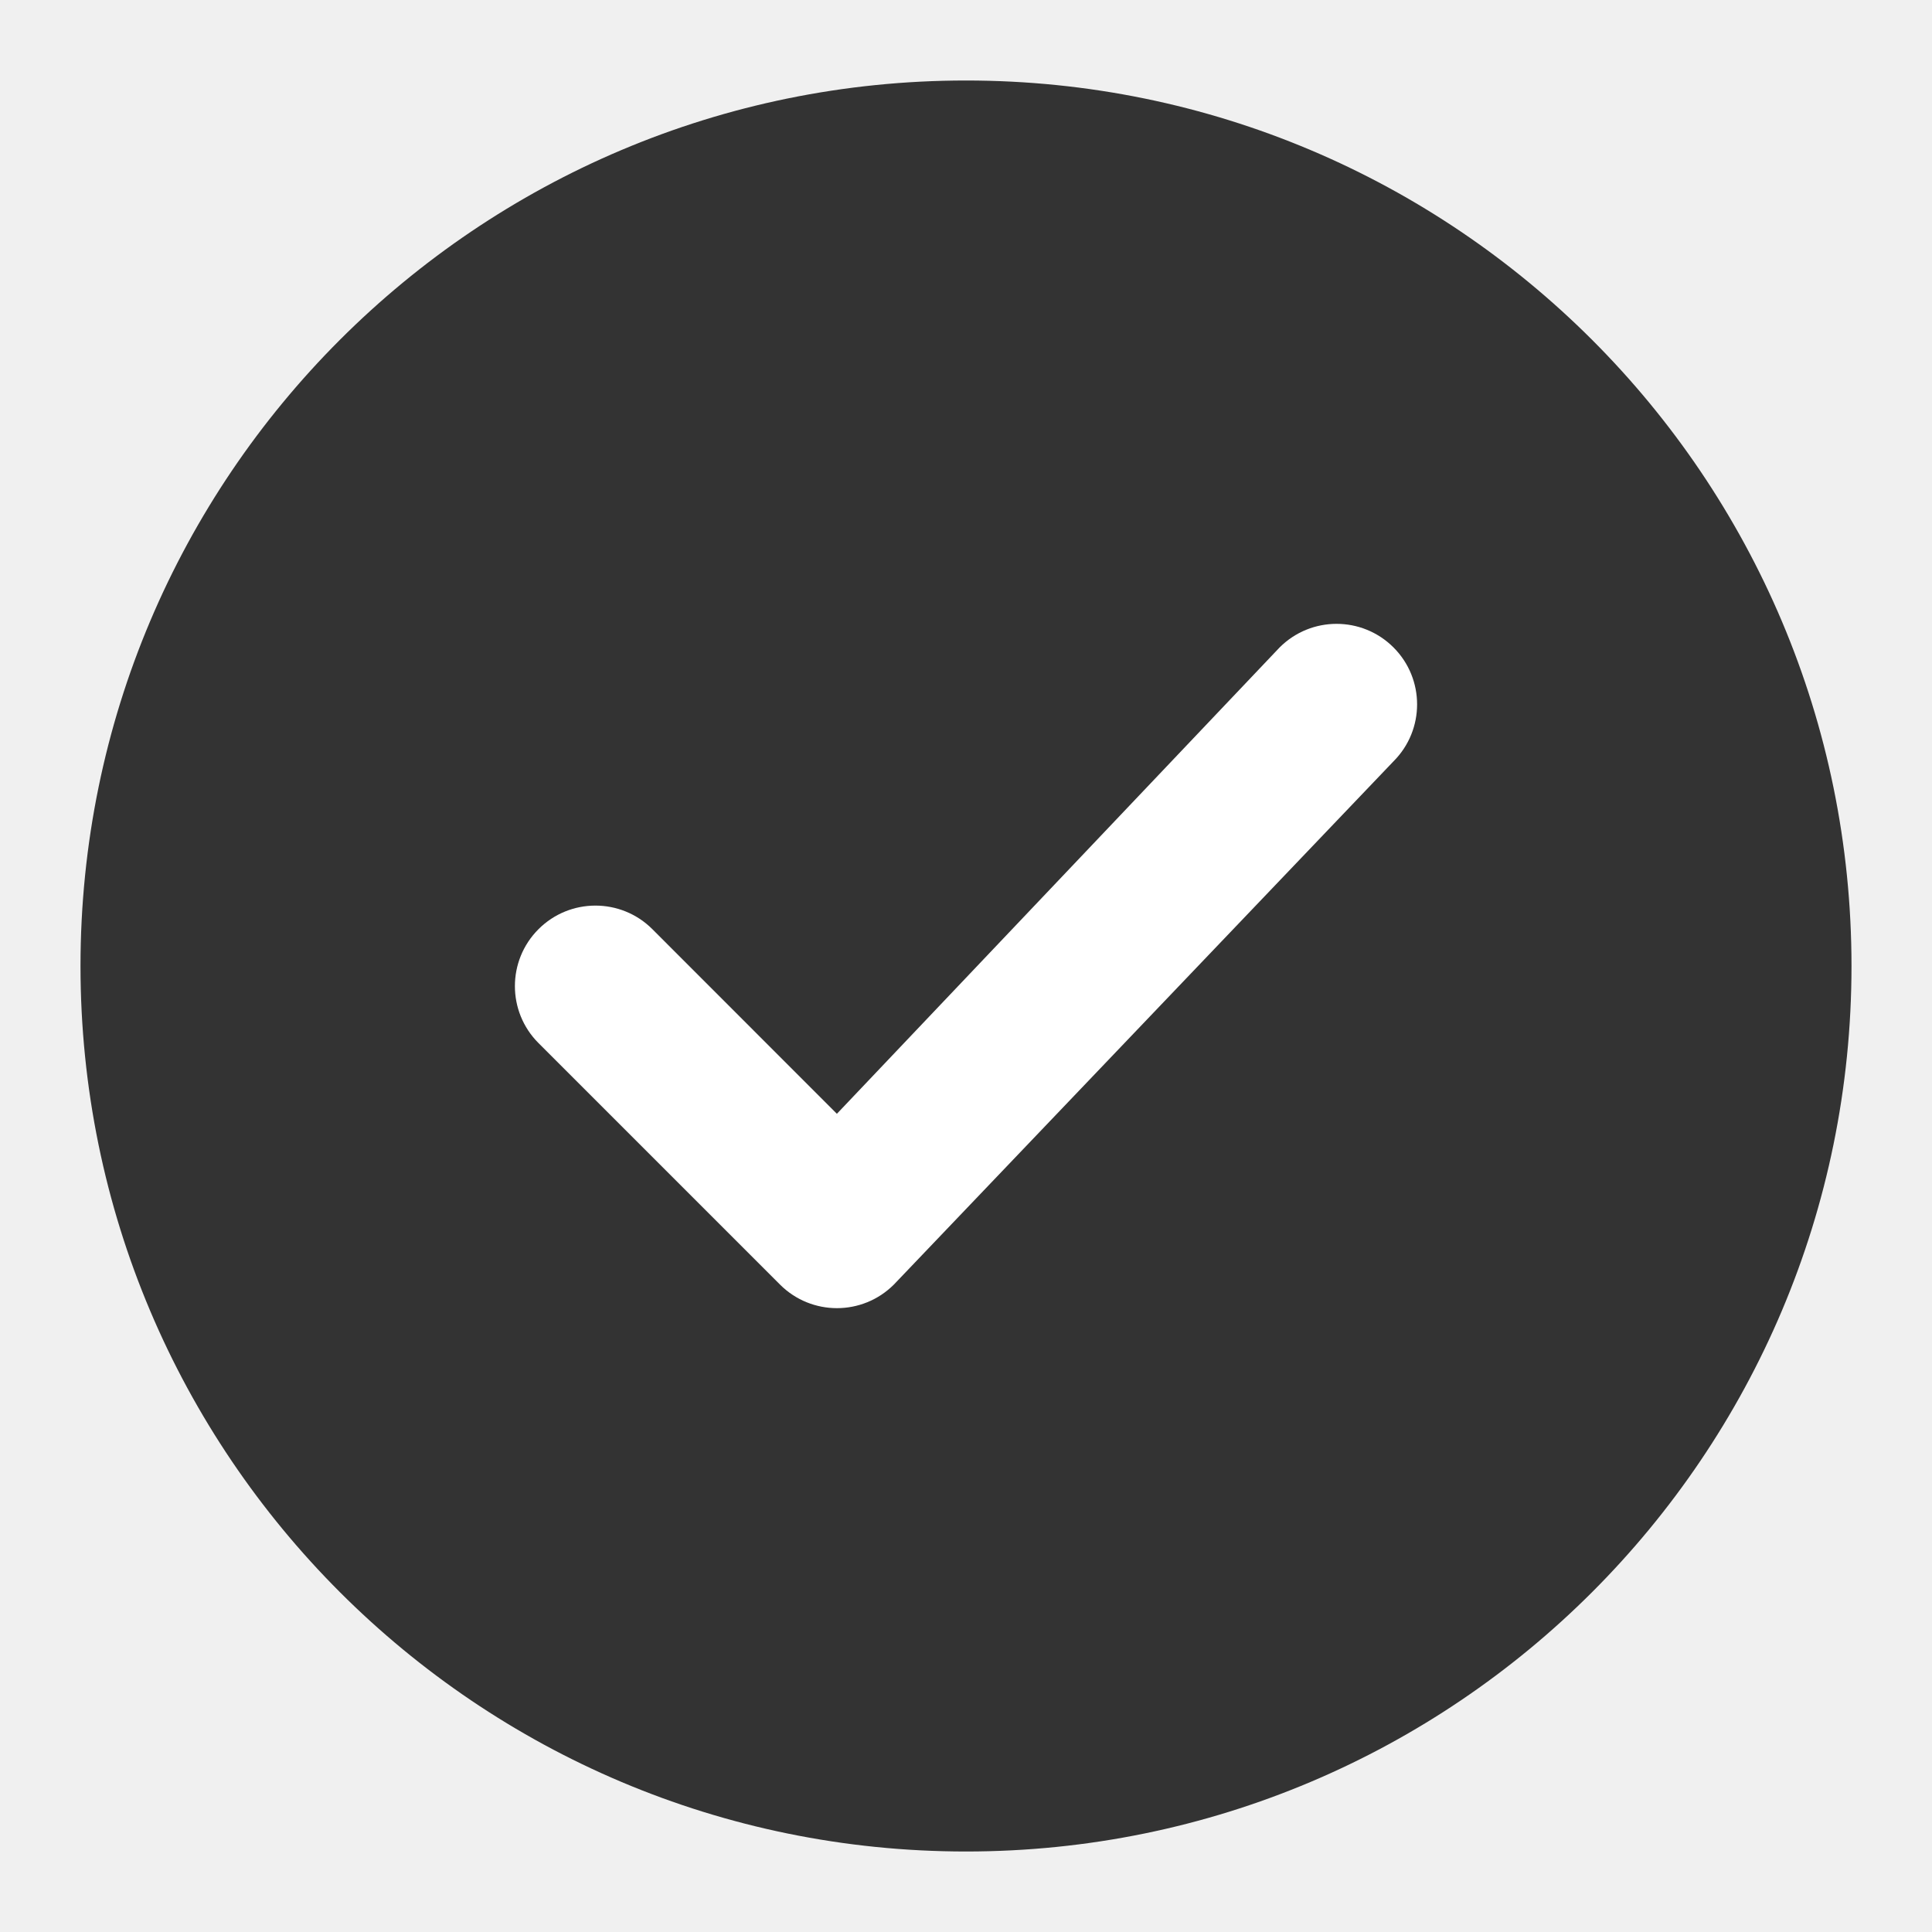
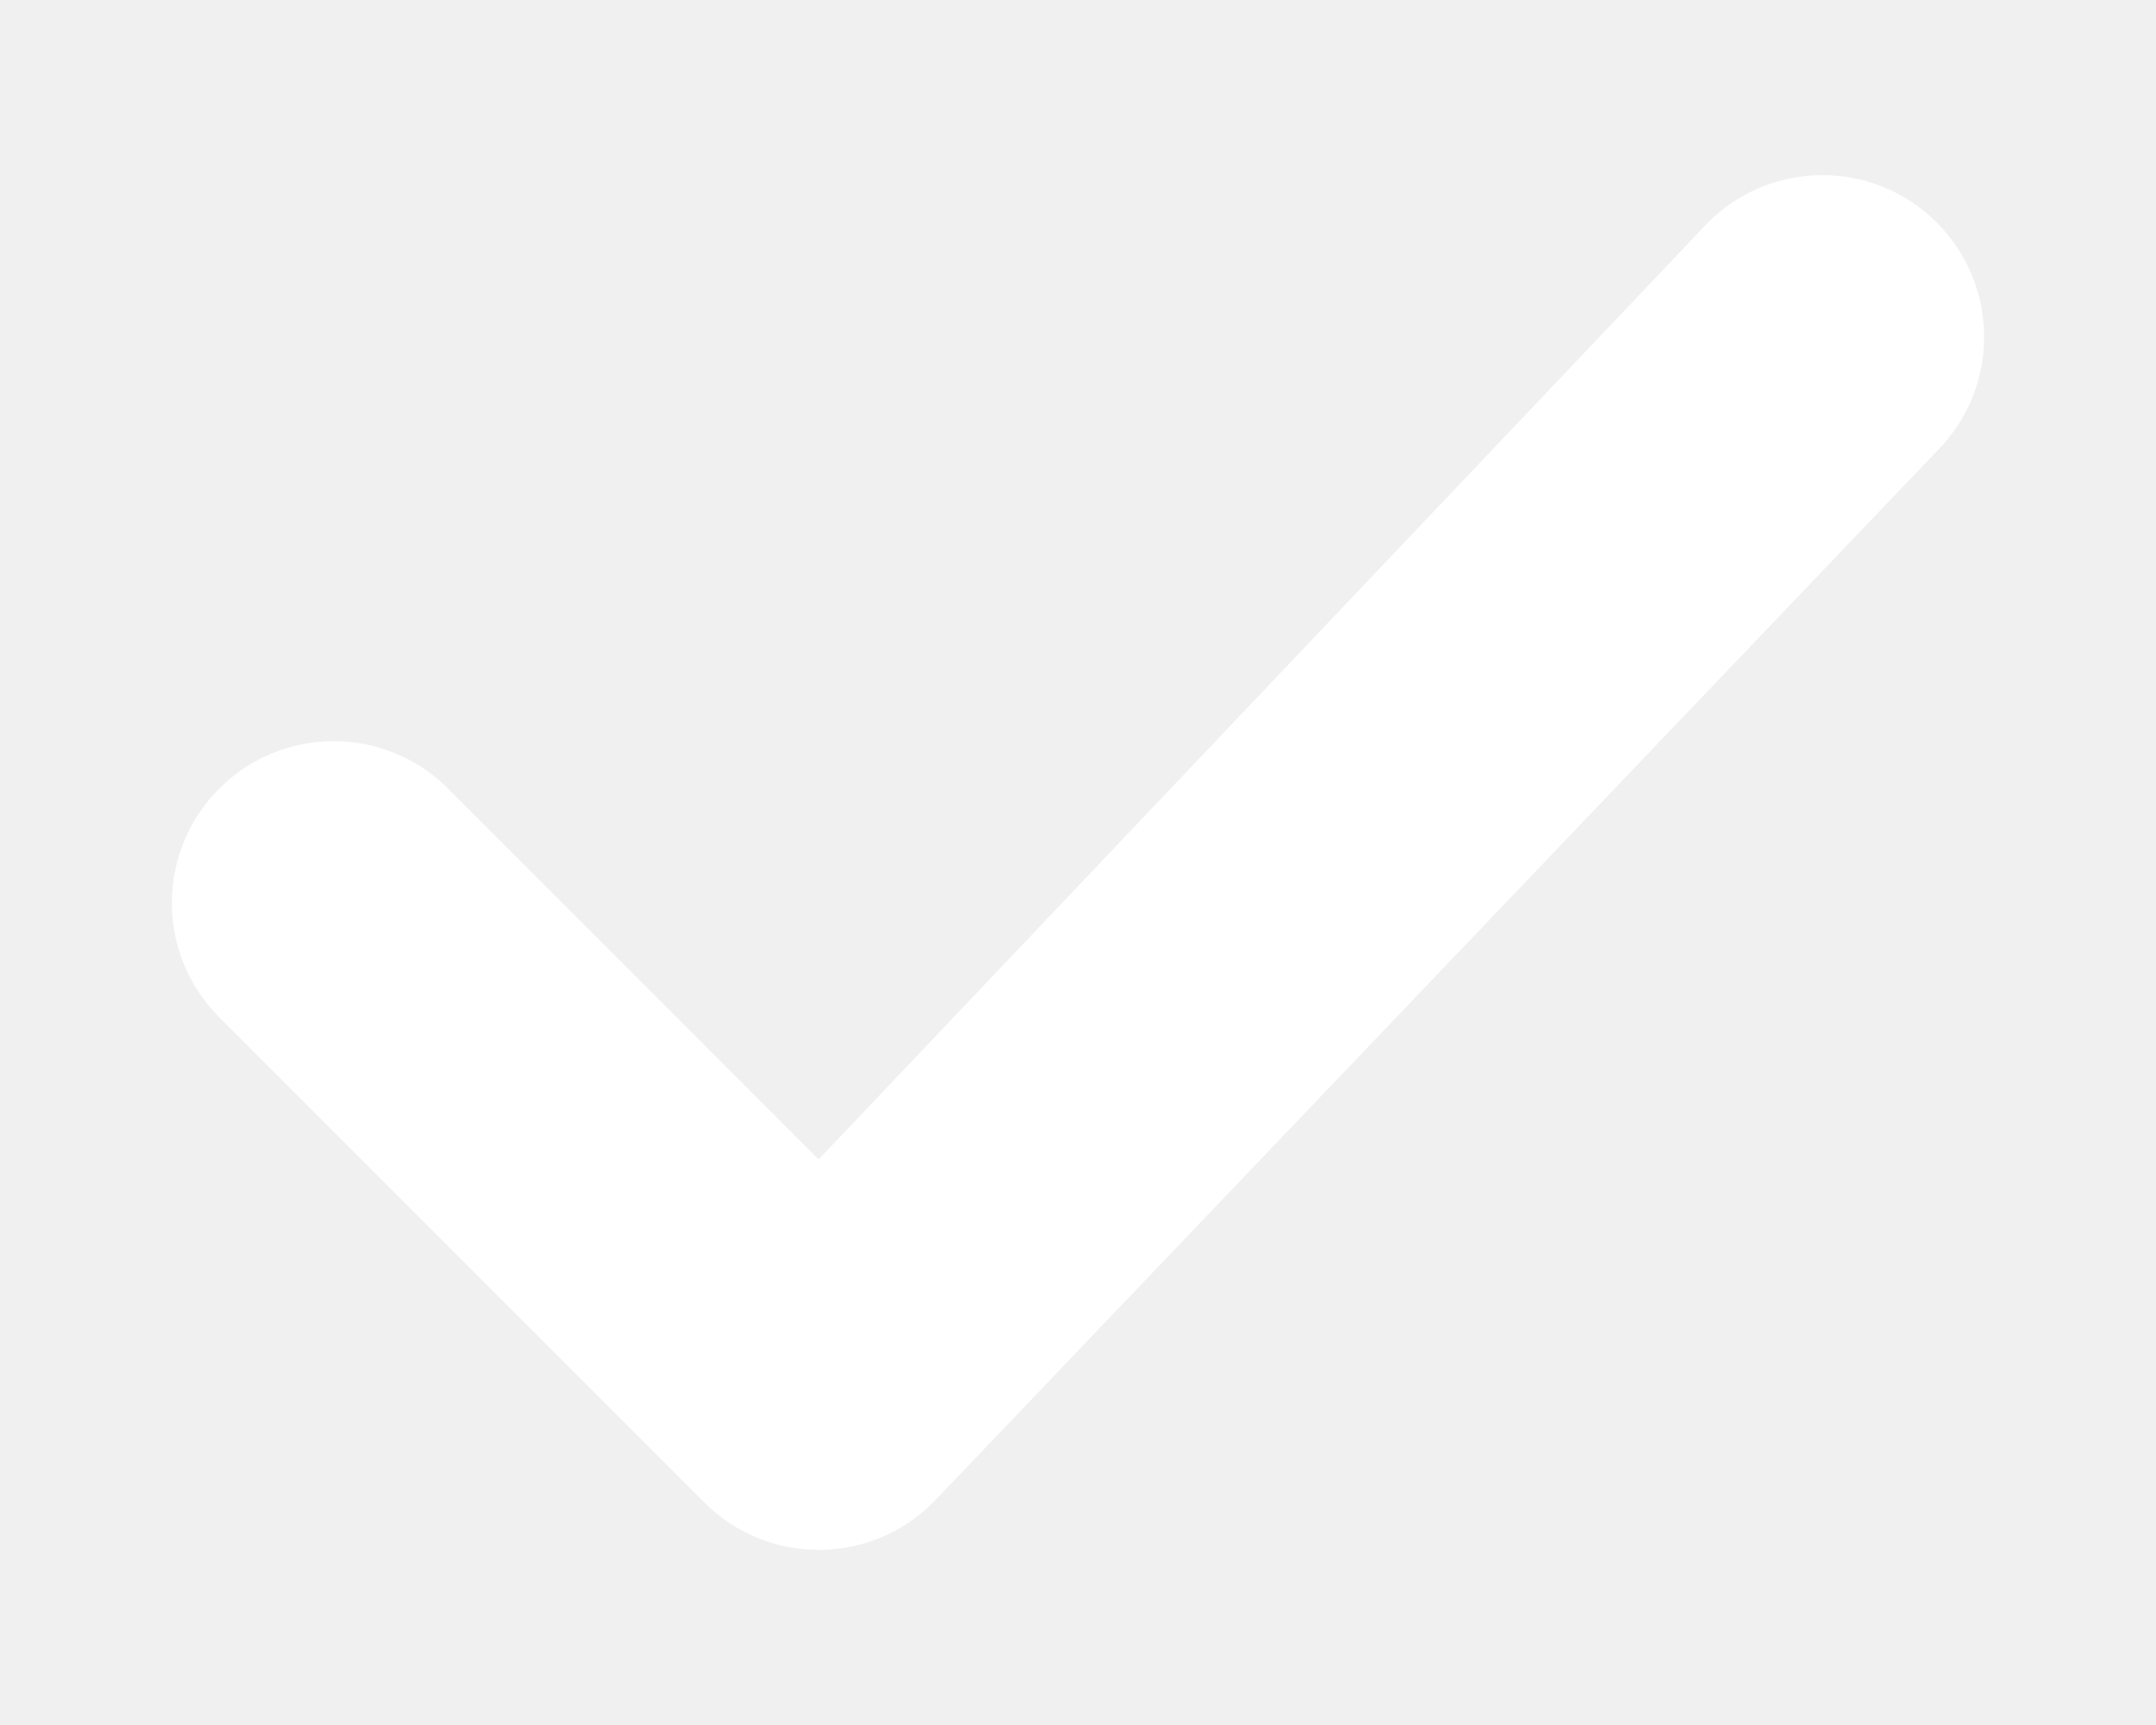
- <svg xmlns="http://www.w3.org/2000/svg" width="18" height="18" viewBox="0 0 18 18" fill="none">
-   <path fill-rule="evenodd" clip-rule="evenodd" d="M0.75 9C0.75 4.444 4.444 0.75 9 0.75C13.556 0.75 17.25 4.444 17.25 9C17.25 13.556 13.556 17.25 9 17.25C4.444 17.25 0.75 13.556 0.75 9Z" fill="#333333" />
-   <path fill-rule="evenodd" clip-rule="evenodd" d="M12.983 6.032C13.276 6.325 13.276 6.8 12.983 7.093L8.328 11.968C8.035 12.261 7.56 12.261 7.267 11.968L5.017 9.718C4.724 9.425 4.724 8.95 5.017 8.657C5.31 8.364 5.785 8.364 6.078 8.657L7.797 10.377L11.922 6.032C12.215 5.739 12.69 5.739 12.983 6.032Z" fill="white" />
+ <svg xmlns="http://www.w3.org/2000/svg" width="10" height="8" viewBox="0 0 10 8" fill="none">
+   <path fill-rule="evenodd" clip-rule="evenodd" d="M8.983 1.032C9.276 1.325 9.276 1.8 8.983 2.093L4.328 6.968C4.035 7.261 3.56 7.261 3.267 6.968L1.017 4.718C0.724 4.425 0.724 3.95 1.017 3.657C1.31 3.364 1.785 3.364 2.078 3.657L3.797 5.377L7.922 1.032C8.215 0.739 8.69 0.739 8.983 1.032Z" fill="white" />
</svg>
